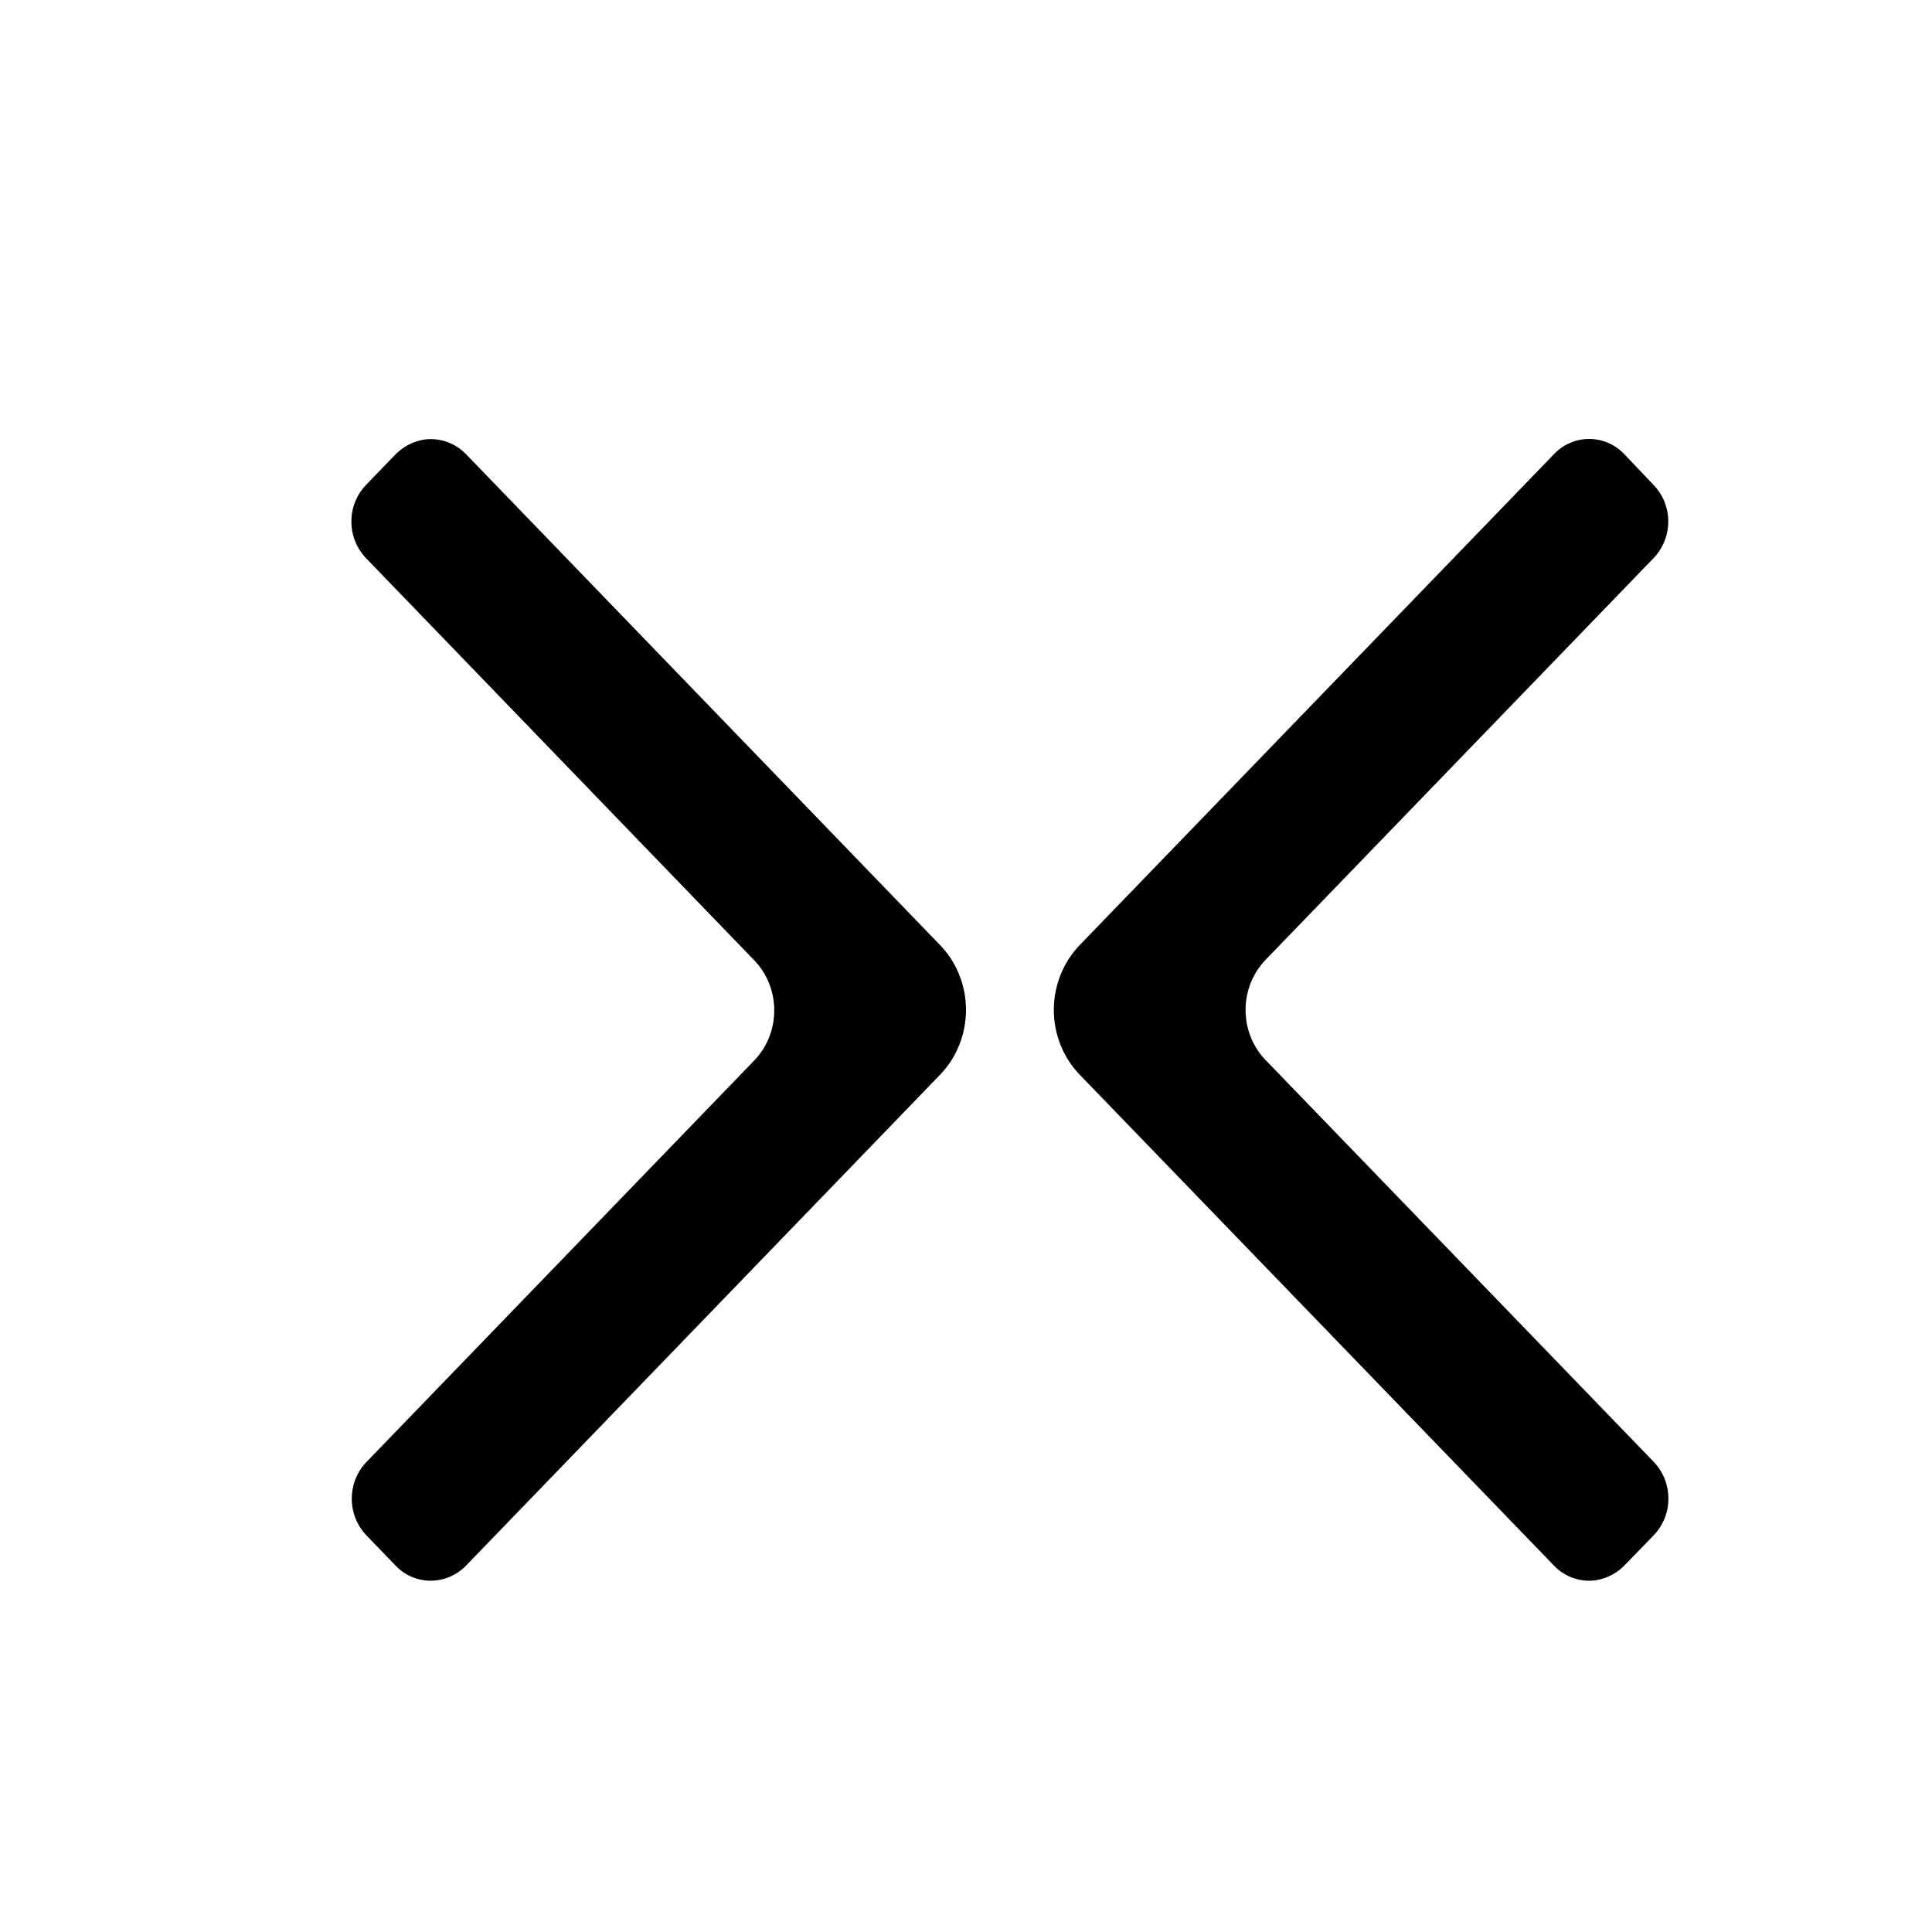
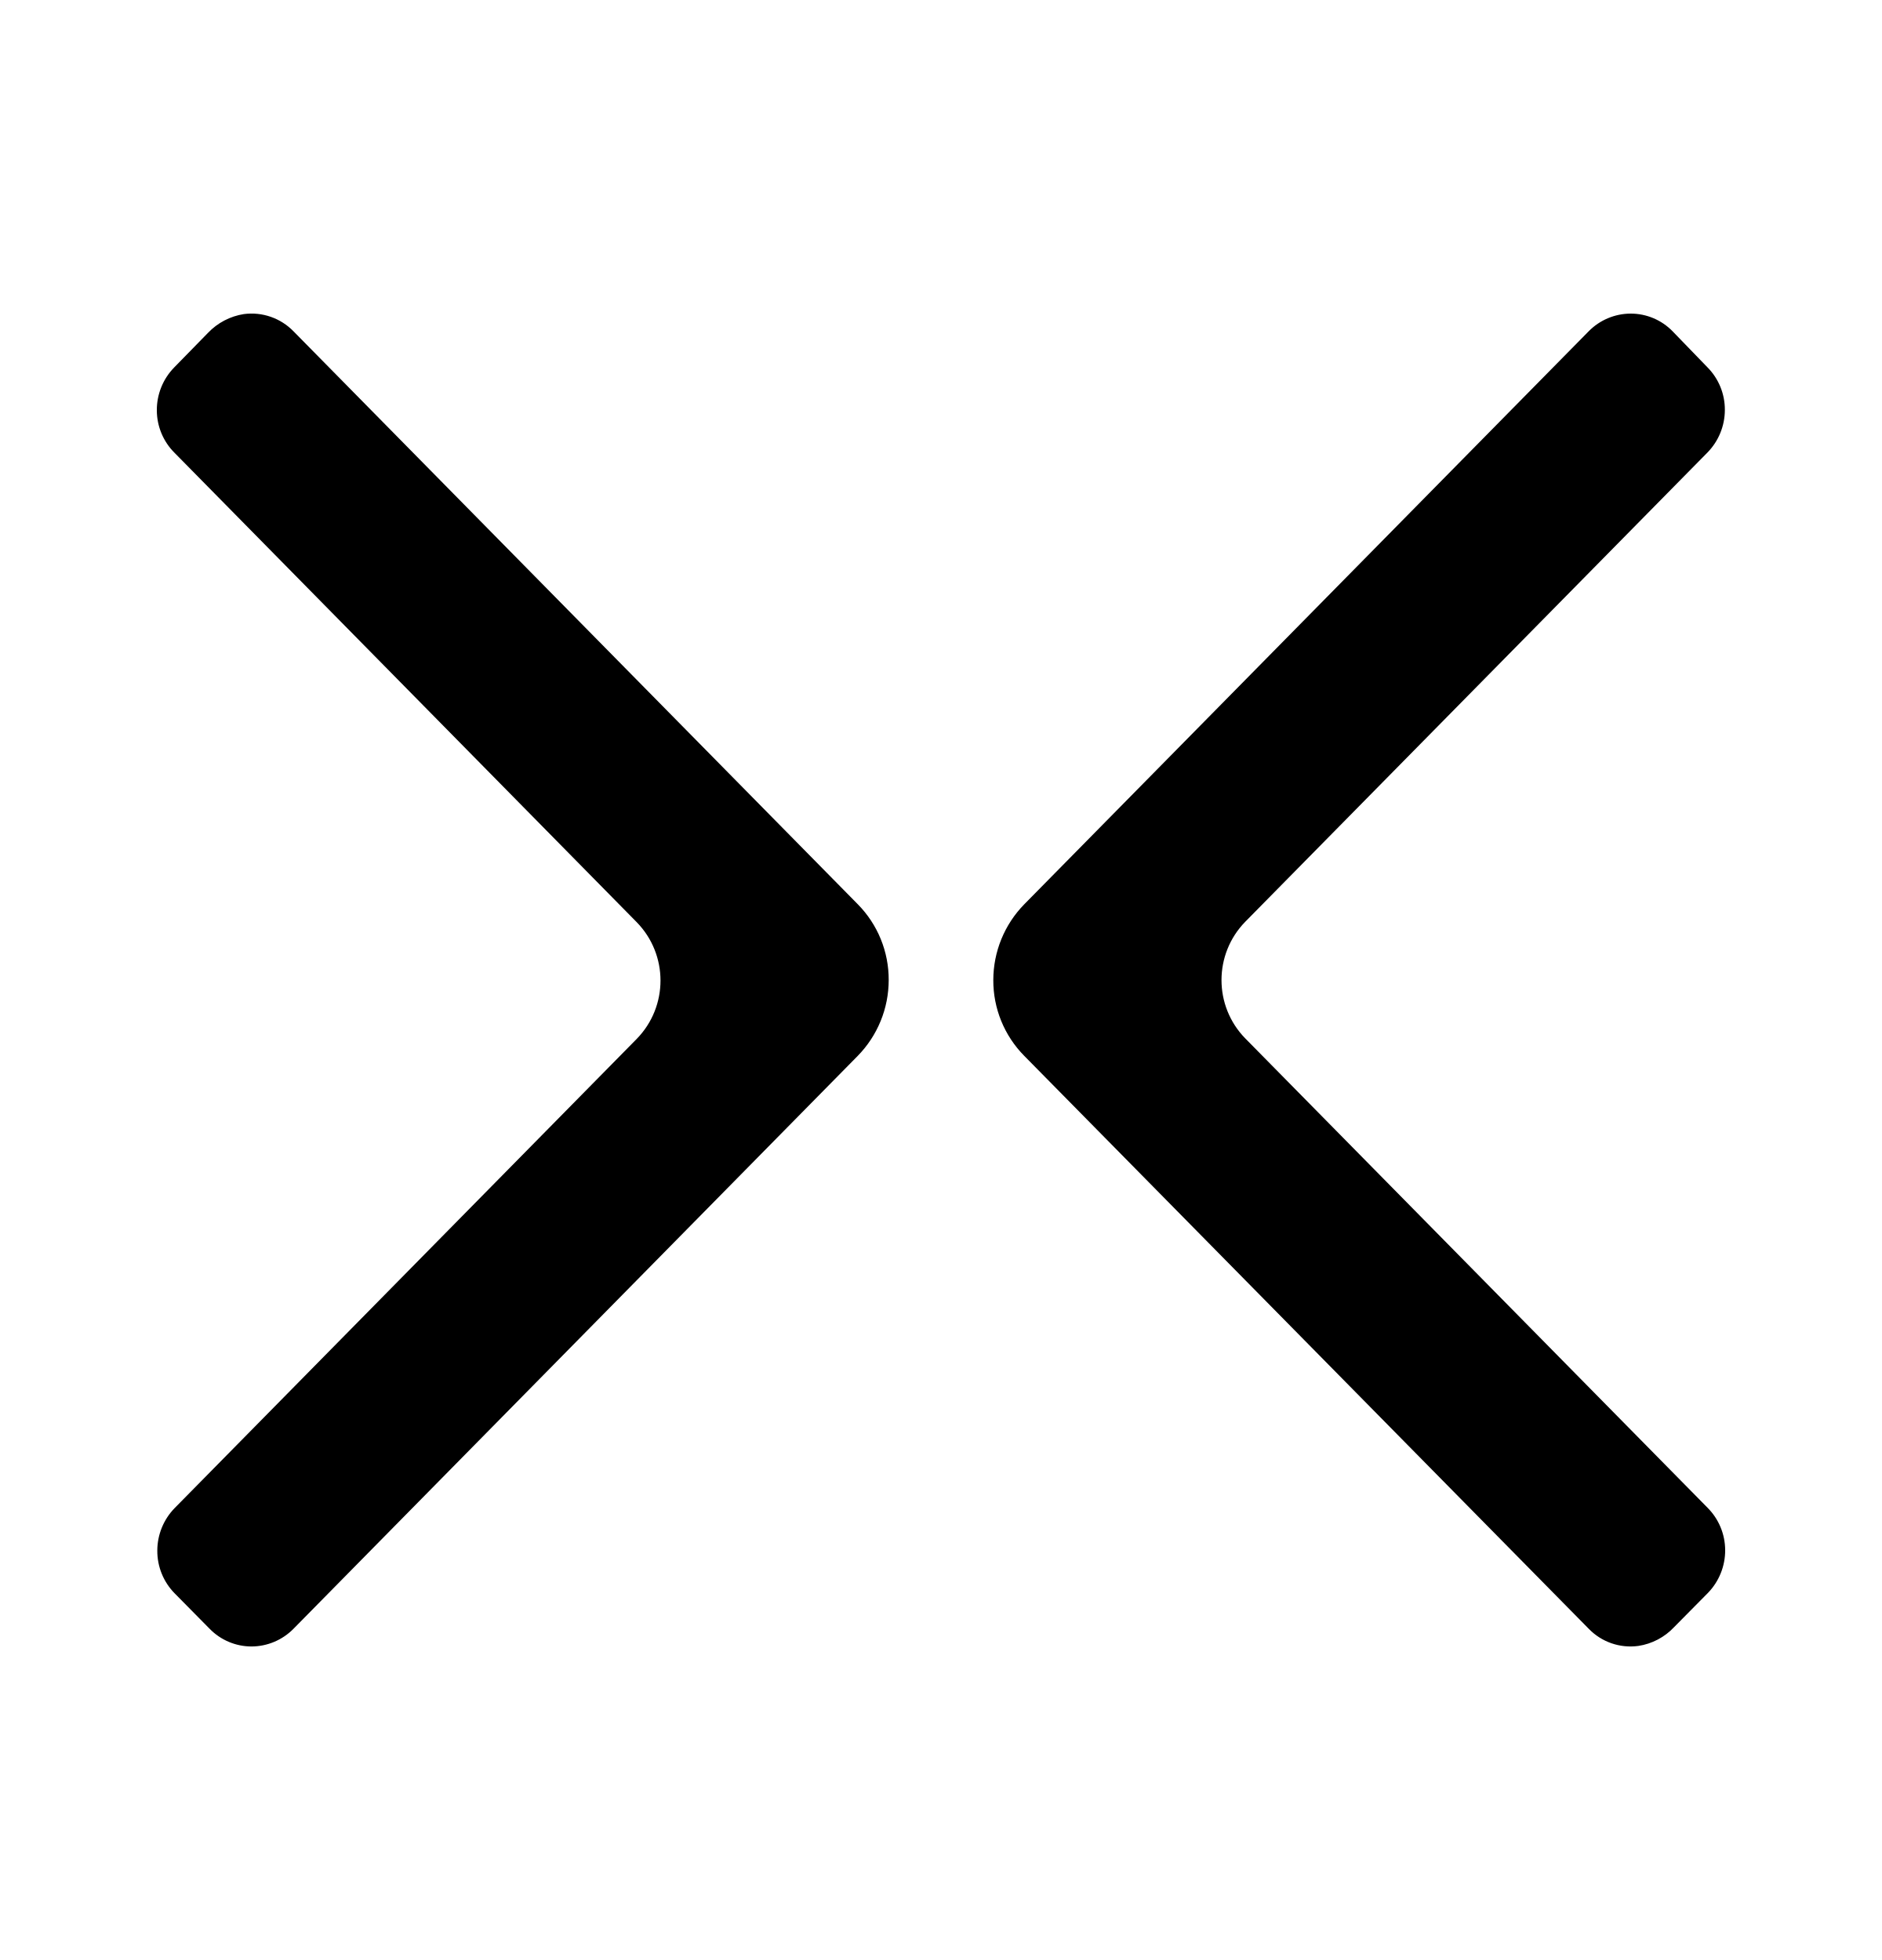
- <svg xmlns="http://www.w3.org/2000/svg" viewBox="-8 -10 44 44">
-   <path fill-rule="evenodd" d="m20.82 14.139 8.842 9.153a1.212 1.212 0 0 1 .011 1.662l-.649.669a1.173 1.173 0 0 1-.684.367 1.09 1.09 0 0 1-.513-.052 1.123 1.123 0 0 1-.437-.283L16.592 14.478a2.096 2.096 0 0 1-.438-.678 2.153 2.153 0 0 1 0-1.6c.102-.254.25-.485.438-.679L27.39.344a1.099 1.099 0 0 1 1.603 0l.669.704c.105.109.189.238.246.38a1.209 1.209 0 0 1-.246 1.28l-8.843 9.155c-.29.303-.452.712-.452 1.138 0 .426.162.835.452 1.138ZM9.18 11.873.341 2.717a1.208 1.208 0 0 1-.009-1.669L.98.377C1.163.18 1.404.05 1.665.01a1.1 1.1 0 0 1 .512.053c.165.058.314.154.437.281l10.794 11.178c.188.194.337.424.438.678a2.153 2.153 0 0 1 0 1.6c-.101.254-.25.484-.438.678L2.614 25.656a1.13 1.13 0 0 1-.802.344 1.1 1.1 0 0 1-.802-.344l-.669-.693a1.211 1.211 0 0 1 0-1.662l8.84-9.153c.29-.302.452-.711.452-1.138 0-.426-.163-.835-.453-1.137Z" clip-rule="evenodd" />
+ <svg xmlns="http://www.w3.org/2000/svg" fill="none" viewBox="0 0 24 25">
+   <path fill="#000" fill-rule="evenodd" d="m15.88 13.245 5.894 5.985a.768.768 0 0 1 .226.541.778.778 0 0 1-.218.545l-.433.438a.787.787 0 0 1-.456.24.74.74 0 0 1-.633-.219l-7.199-7.308a1.367 1.367 0 0 1-.394-.967 1.383 1.383 0 0 1 .395-.966l7.198-7.309A.754.754 0 0 1 20.794 4a.745.745 0 0 1 .535.225l.445.46a.766.766 0 0 1 .222.543.777.777 0 0 1-.221.543l-5.895 5.986a1.065 1.065 0 0 0 0 1.488Zm-7.76-1.482L2.227 5.777A.767.767 0 0 1 2 5.233a.777.777 0 0 1 .222-.547l.43-.44a.804.804 0 0 1 .458-.24.747.747 0 0 1 .633.22l7.196 7.308a1.367 1.367 0 0 1 .394.967 1.382 1.382 0 0 1-.394.966l-7.196 7.308a.755.755 0 0 1-.535.226.747.747 0 0 1-.535-.226l-.446-.452a.77.77 0 0 1-.221-.544.779.779 0 0 1 .221-.543l5.893-5.985a1.065 1.065 0 0 0 0-1.488Z" clip-rule="evenodd" />
</svg>
